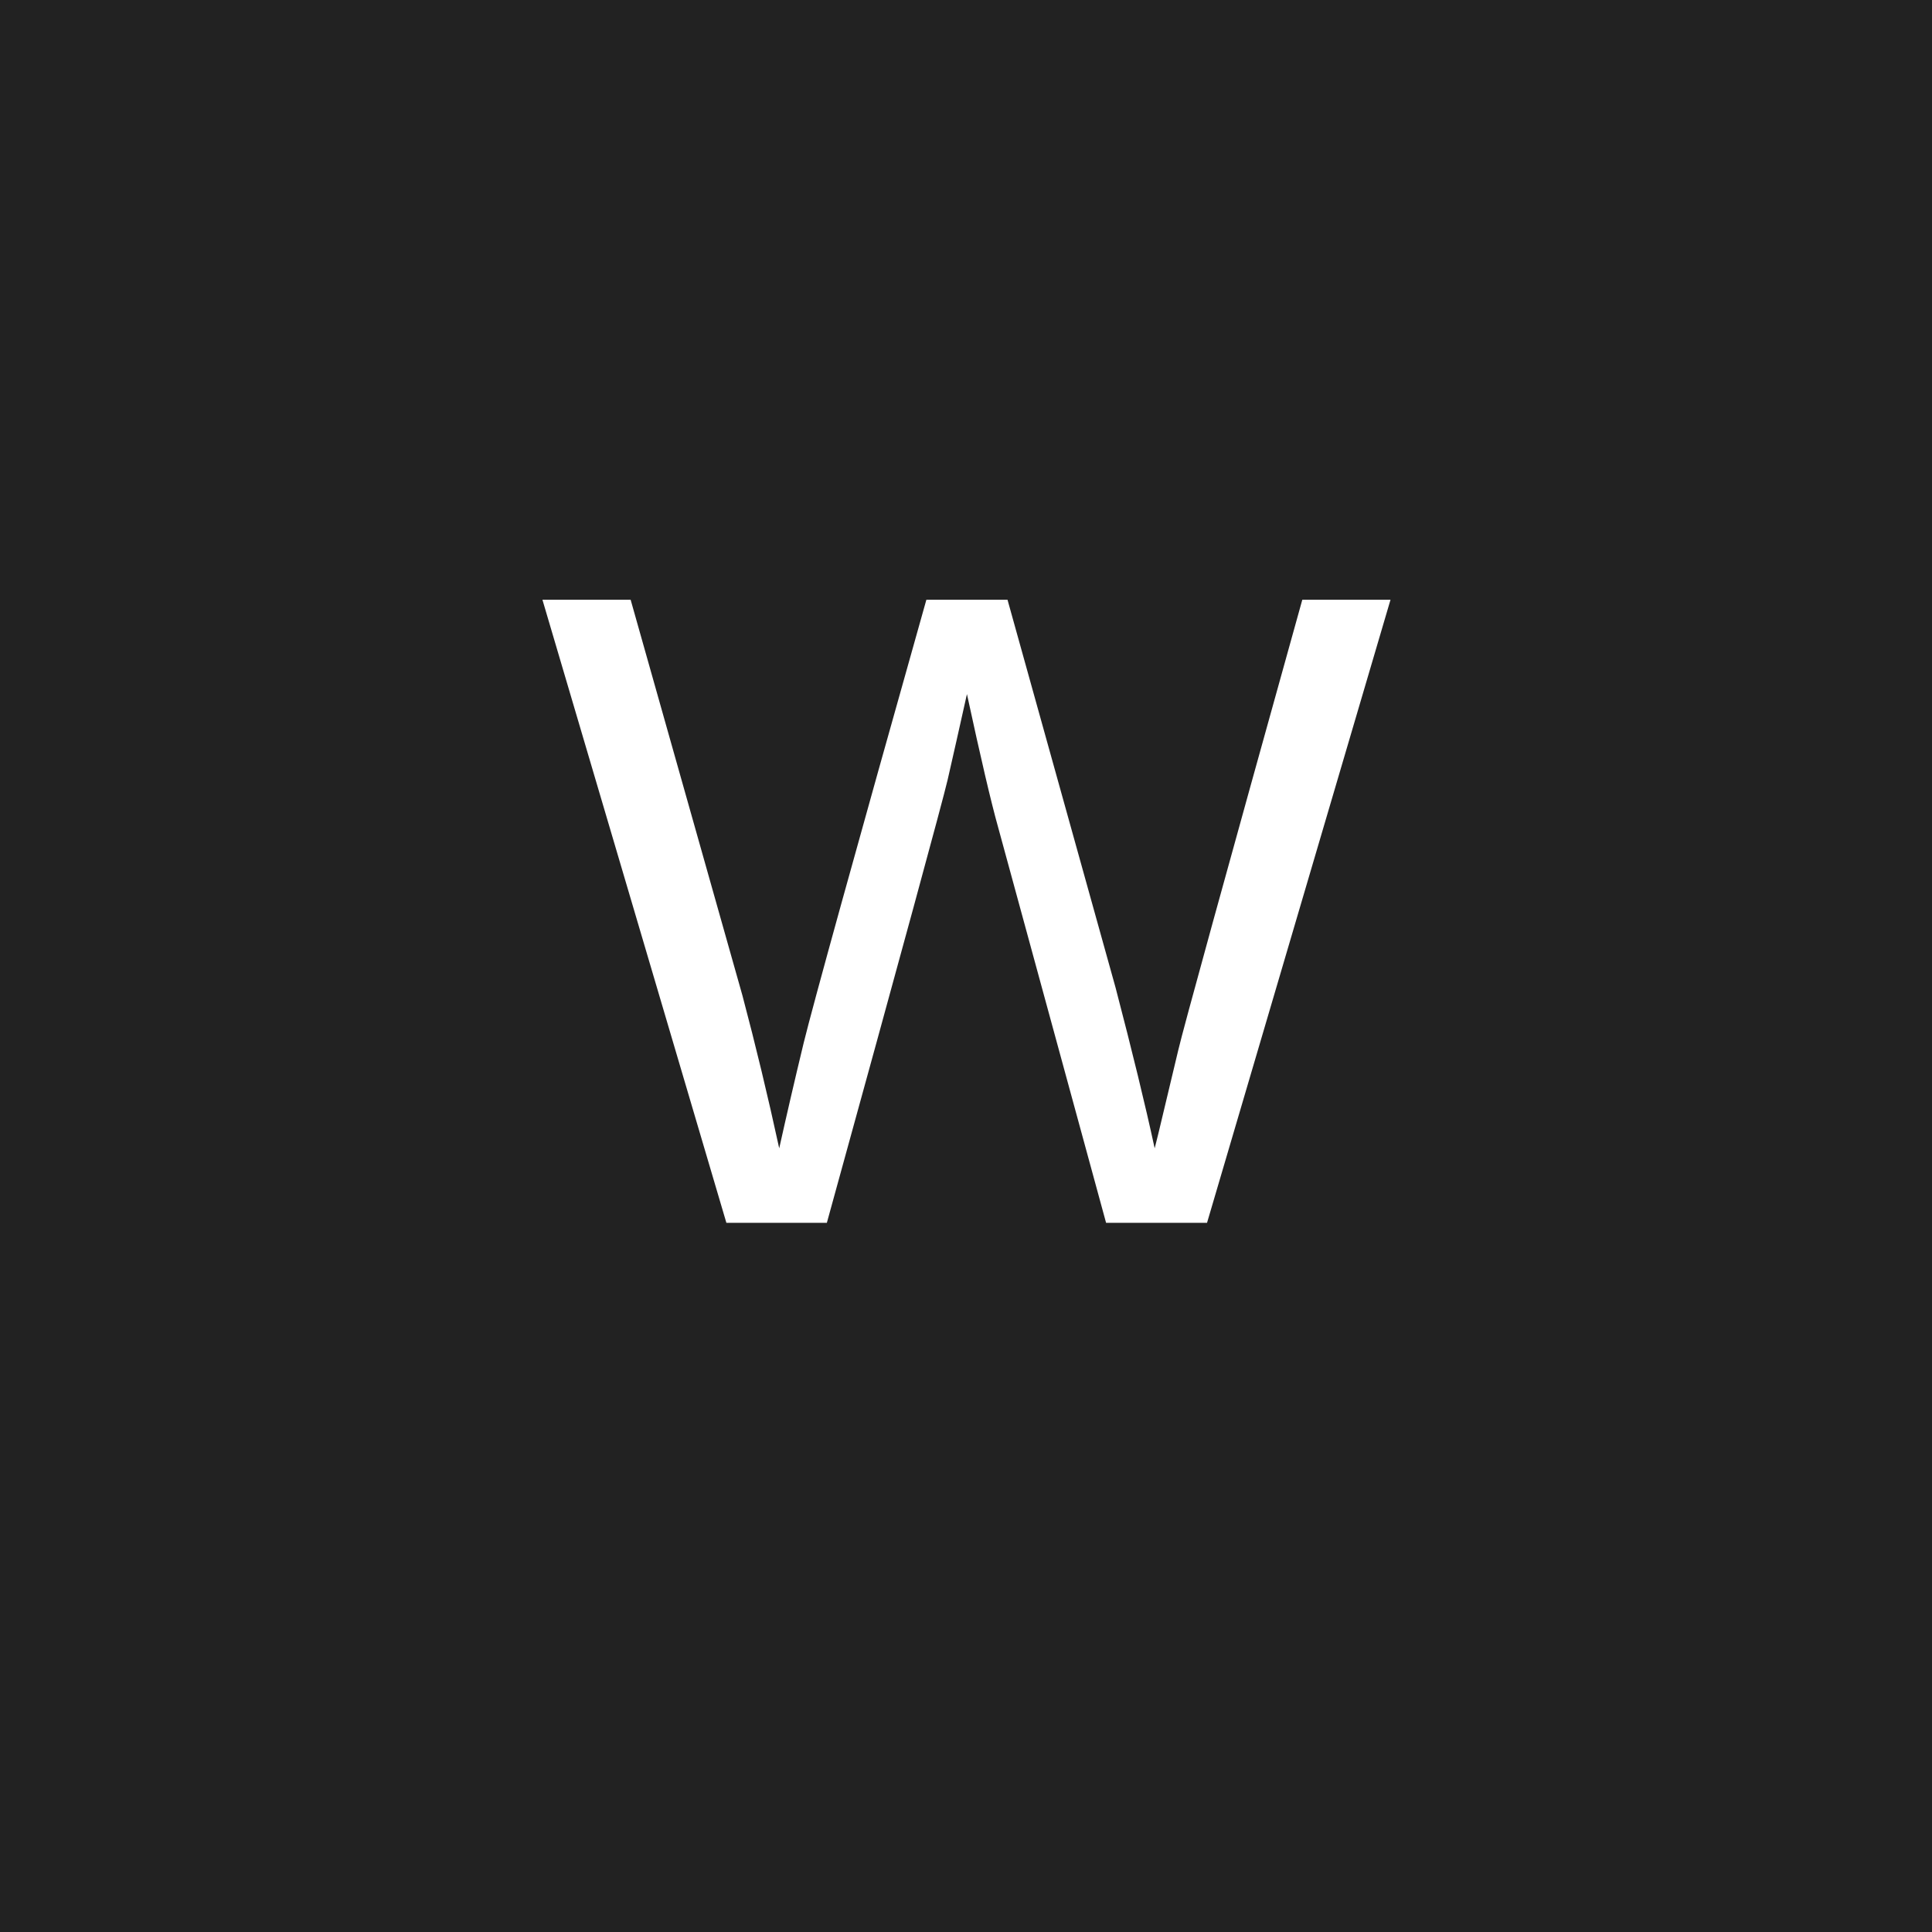
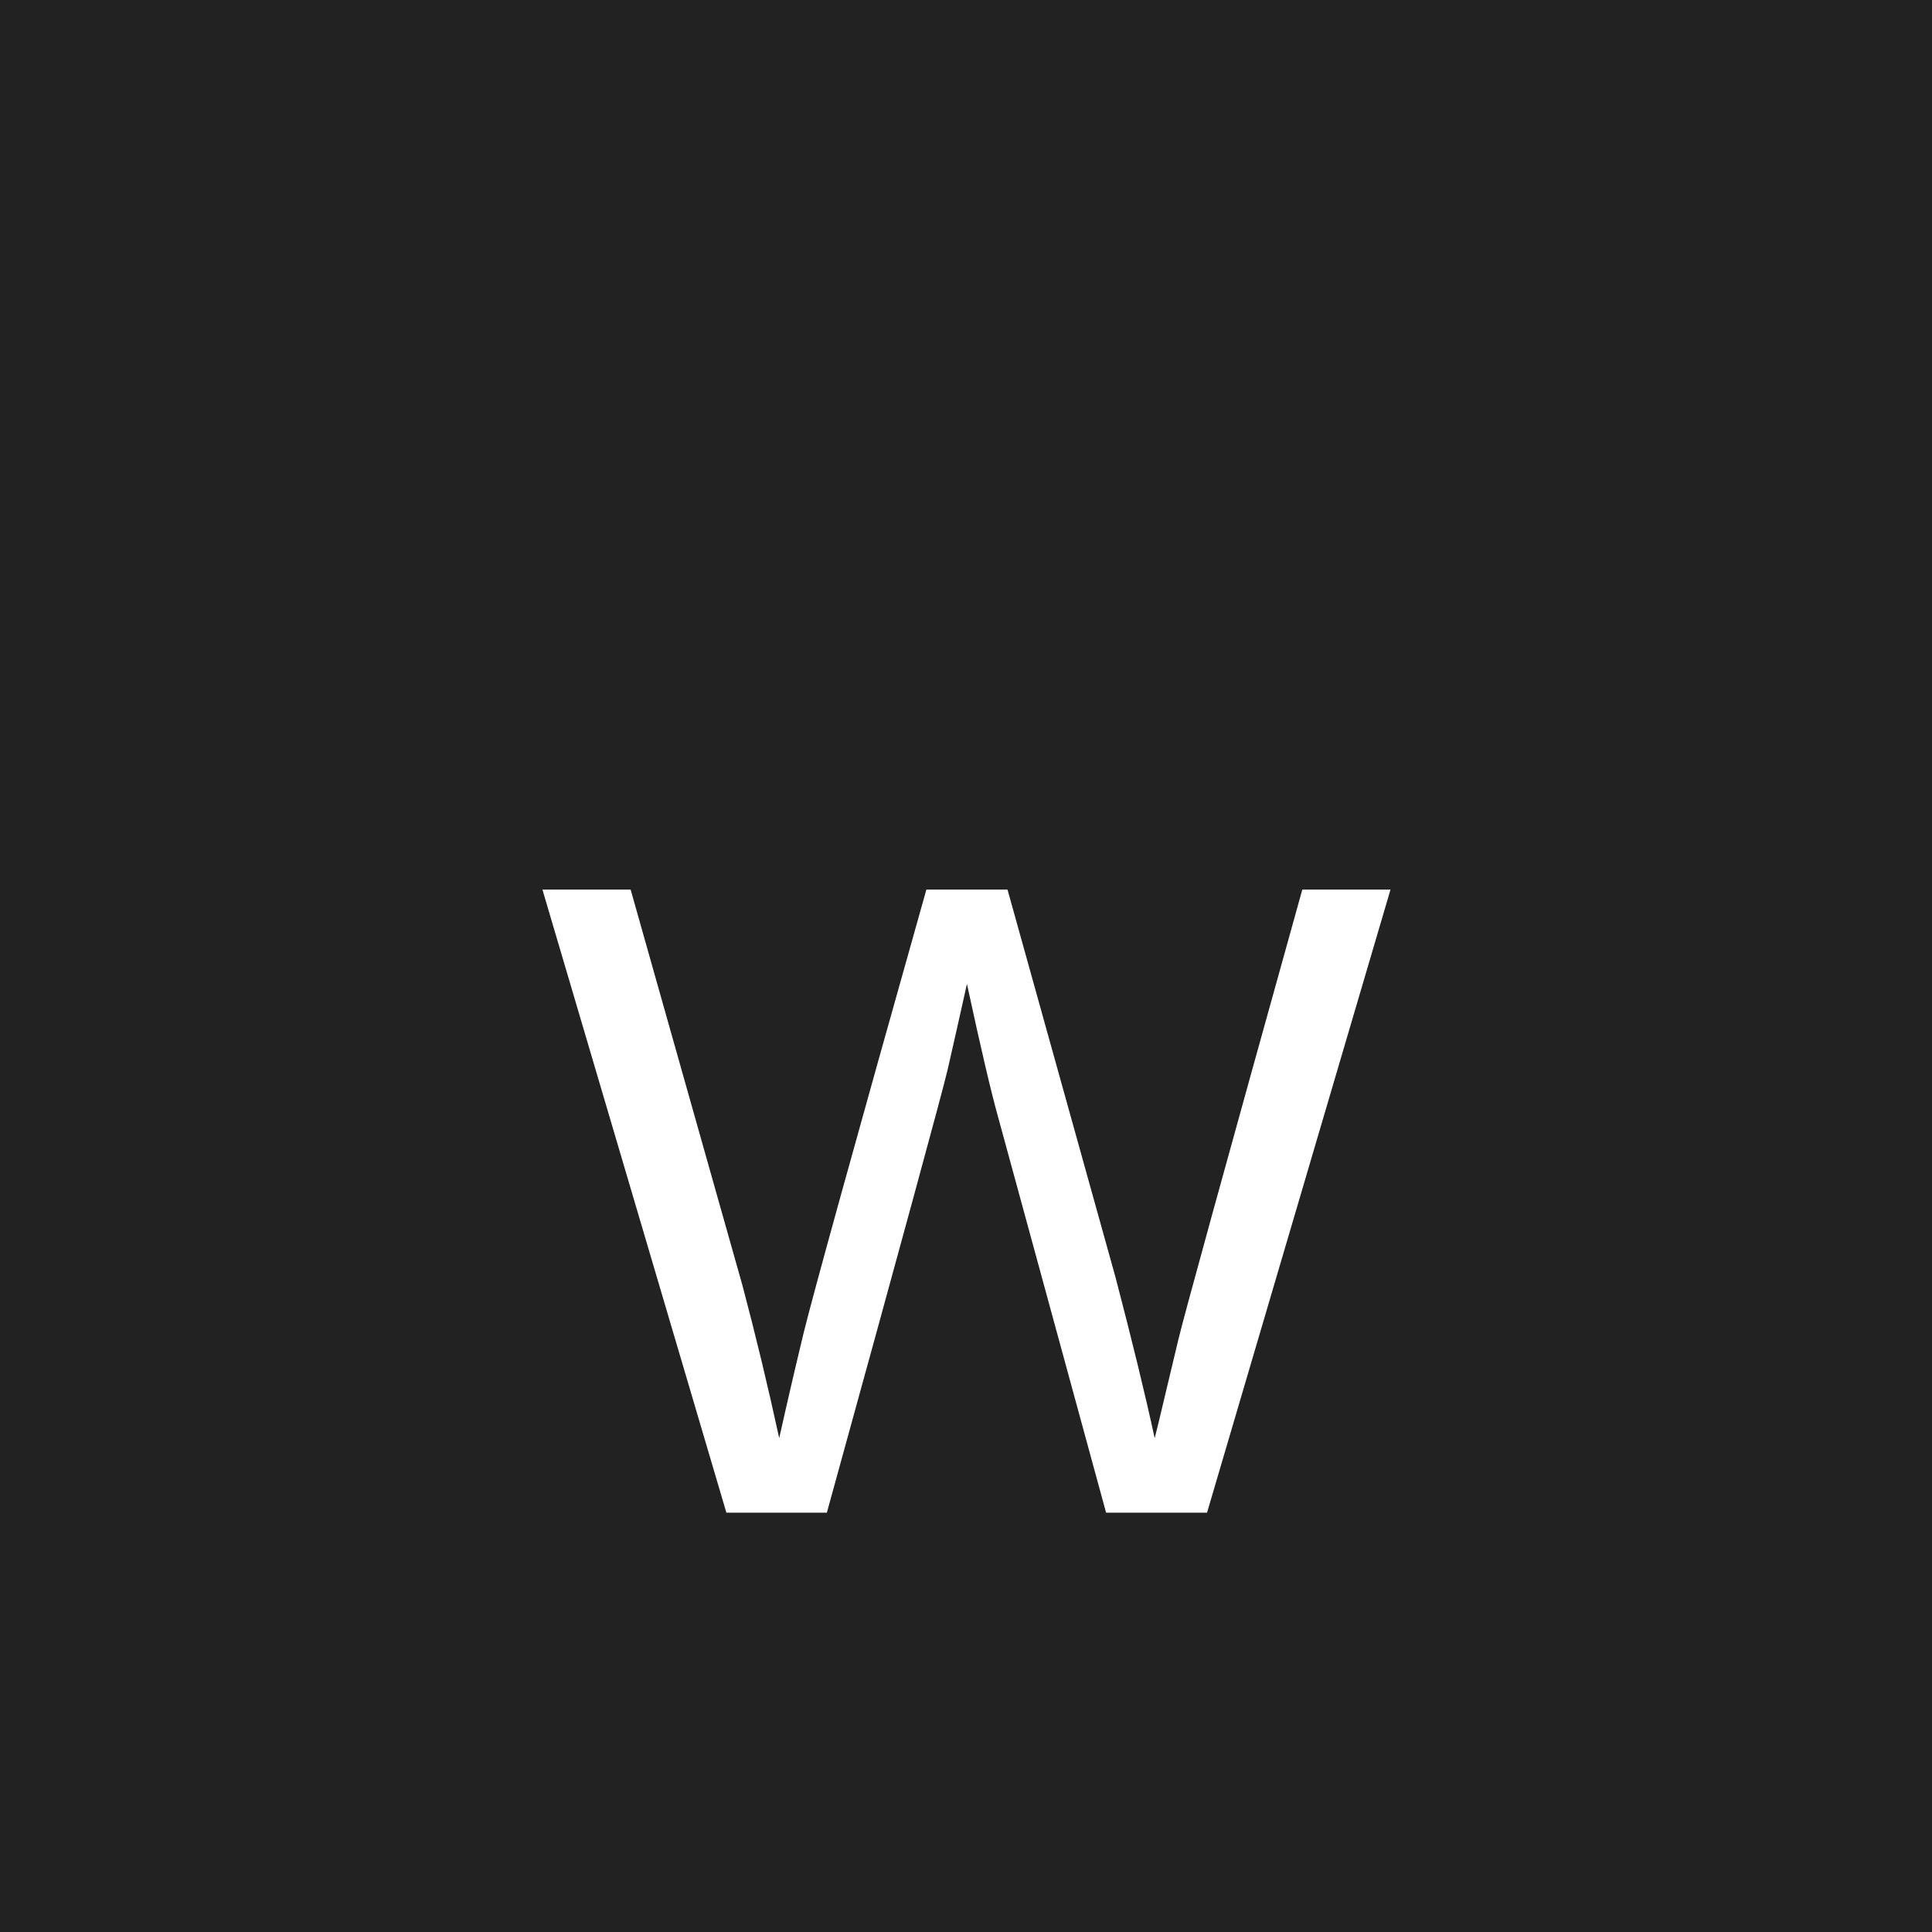
- <svg xmlns="http://www.w3.org/2000/svg" width="64" height="64">
+ <svg xmlns="http://www.w3.org/2000/svg" width="64" height="64" viewBox="0 0 64 64">
  <rect width="100%" height="100%" fill="#222" />
-   <text x="50%" y="50%" dominant-baseline="middle" text-anchor="middle" font-family="Arial, sans-serif" font-size="30" fill="white">W</text>
+   <text x="50%" y="65%" dominant-baseline="middle" text-anchor="middle" font-family="Arial, sans-serif" font-size="30" fill="white">W</text>
</svg>
